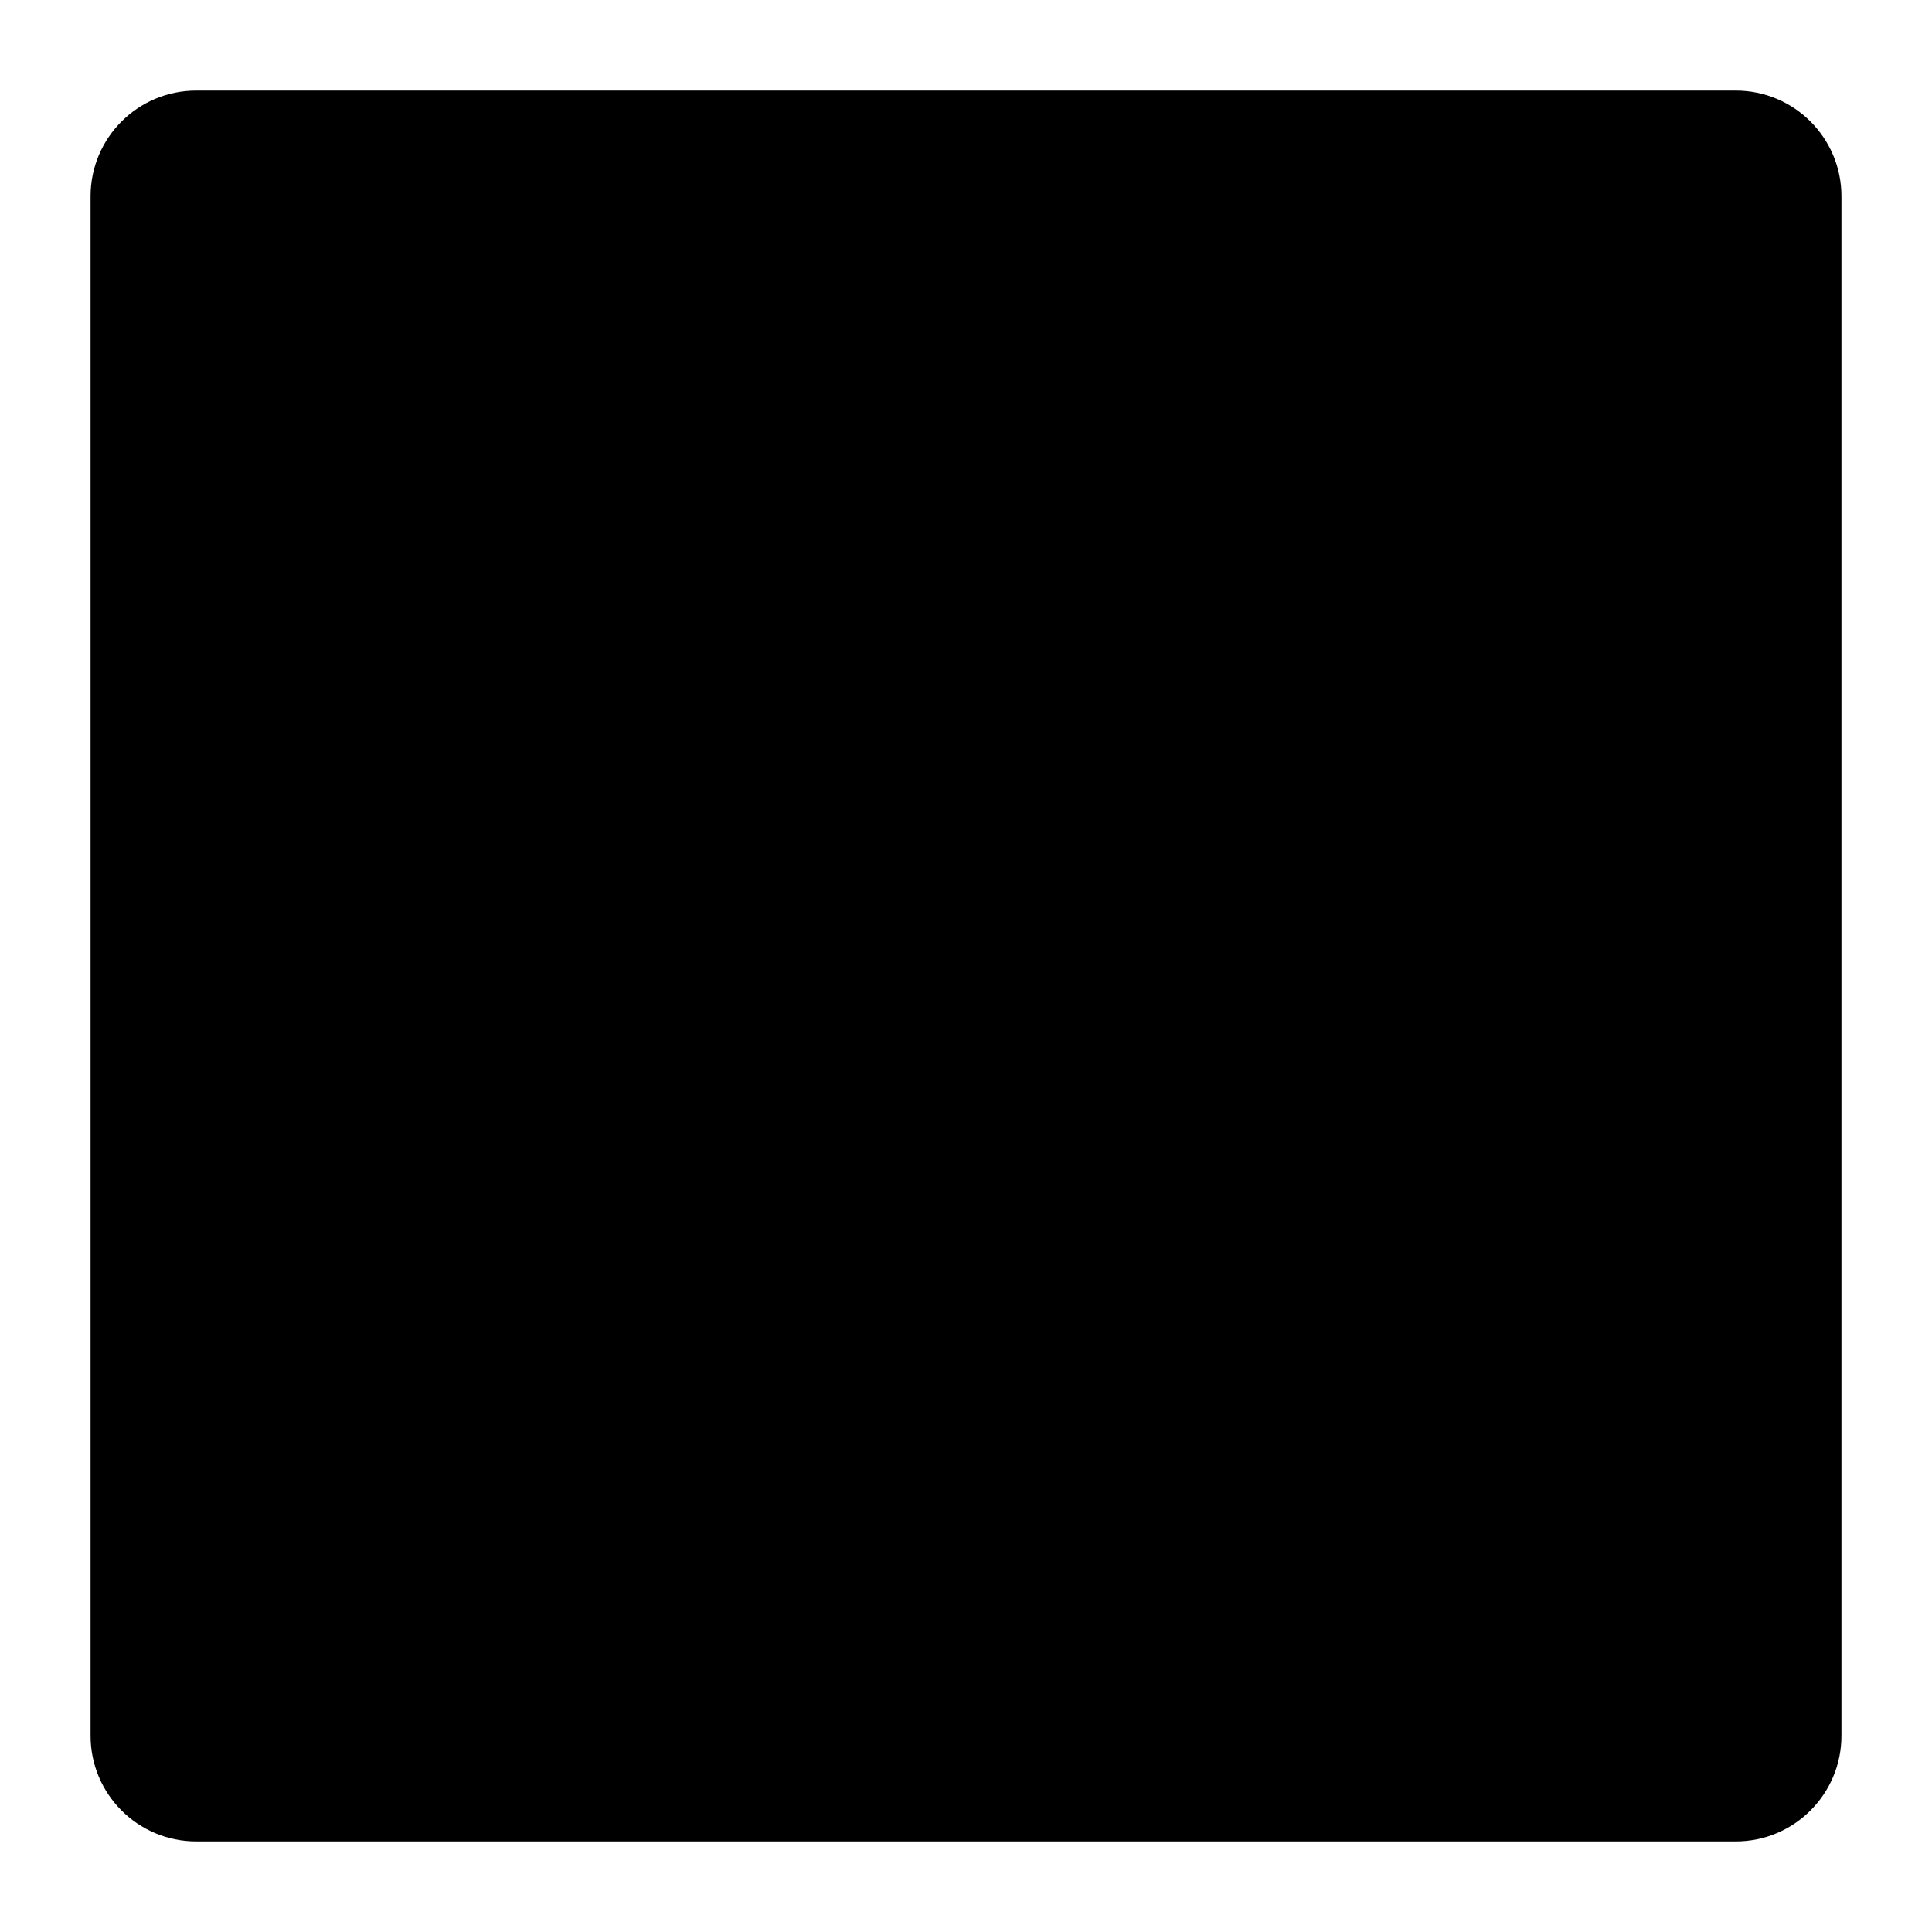
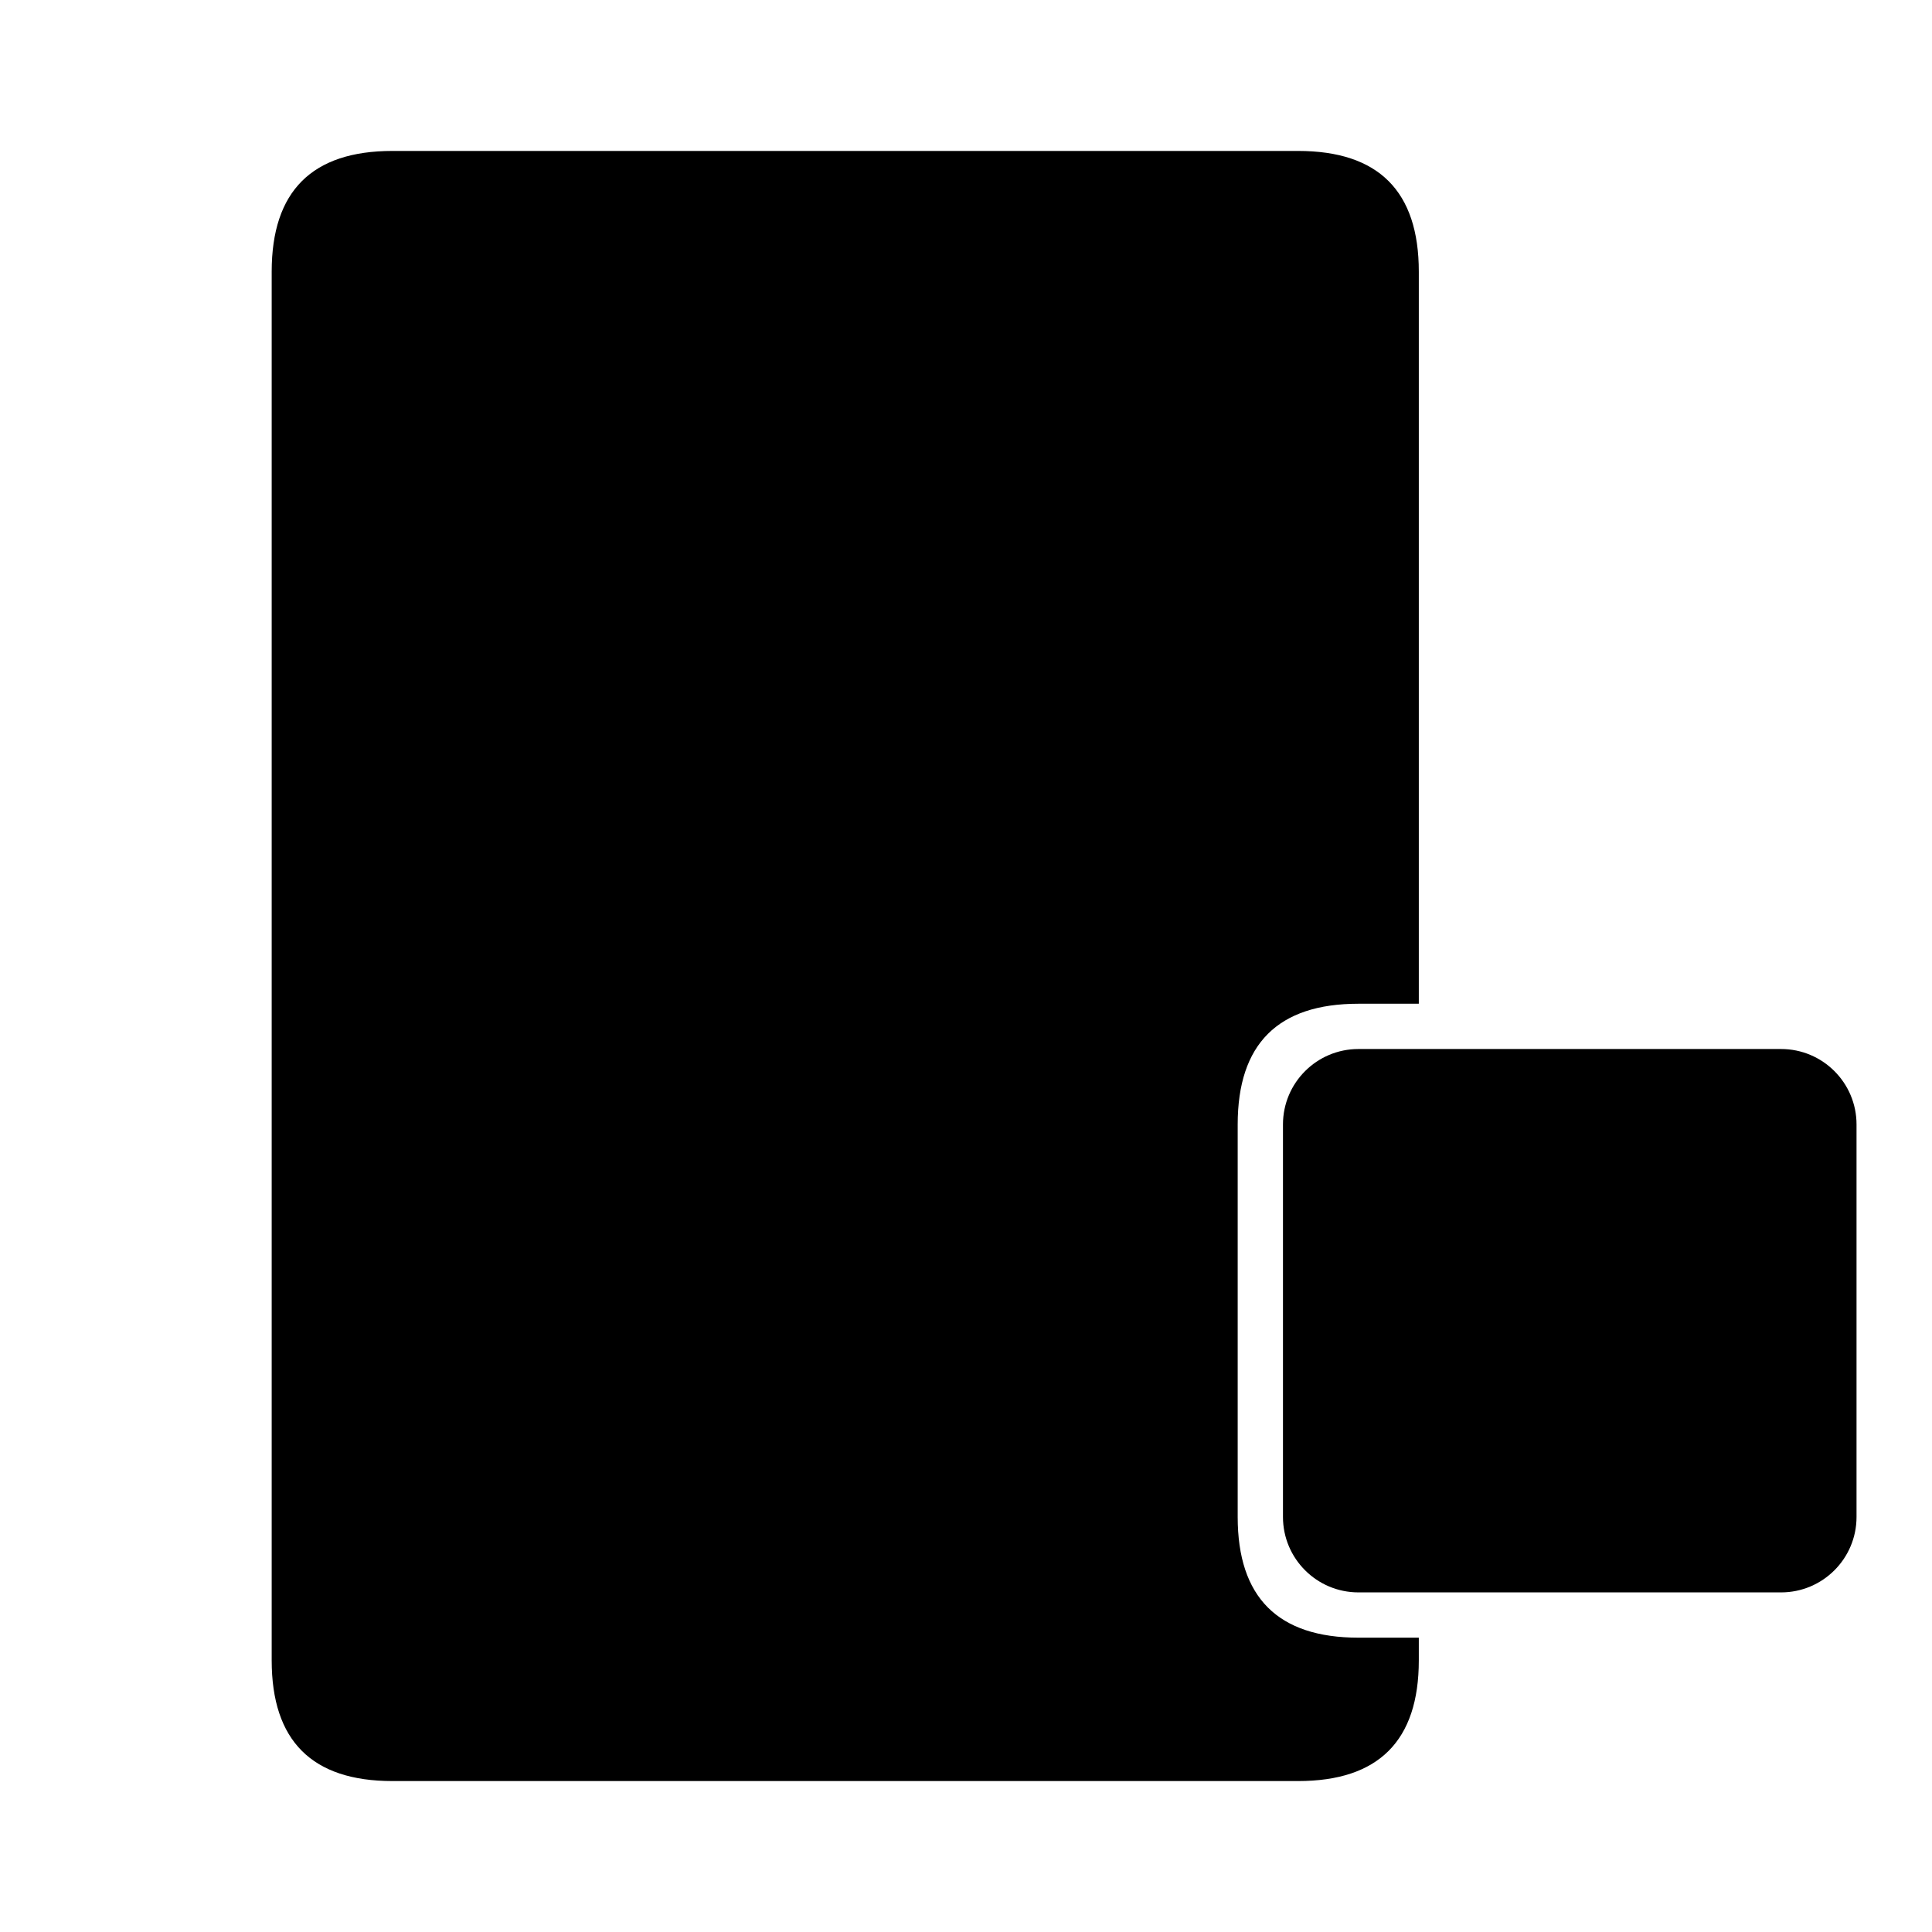
<svg xmlns="http://www.w3.org/2000/svg" width="512" height="512" viewBox="0 0 512 512">
  <g stroke-linecap="round">
-     <rect x="24" y="24" width="464" height="464" rx="28" />
-     <circle cx="108" cy="96" r="24" />
-     <path d="M68 160V152A40 40 0 0 1 148 152V160Q148 168 140 168H76Q68 168 68 160Z" />
-     <rect x="64" y="204" width="88" height="104" rx="16" />
-     <rect x="94" y="220" width="28" height="44" rx="14" />
-     <path d="M82 252V258A26 26 0 0 0 134 258V252M108 284V292M96 292H120" />
-     <rect x="64" y="344" width="88" height="104" rx="16" />
-     <circle cx="86" cy="424" r="5" />
-     <path d="M84 396A30 30 0 0 1 114 426M84 370A56 56 0 0 1 140 426" />
-     <path d="M184 108H340M184 144H288M184 244H340M184 280H288M184 380H340M184 416H288" />
-     <circle cx="420" cy="120" r="36" />
-     <circle cx="420" cy="256" r="36" />
-     <circle cx="420" cy="392" r="36" />
-     <path d="M402 120L414 132L438 108M402 256L414 268L438 244M402 392L414 404L438 380" />
+     <path d="M104 40H344Q376 40 376 72V266H360Q328 266 328 298V402Q328 434 360 434H376V440Q376 472 344 472H104Q72 472 72 440V72Q72 40 104 40Z" />
+     <circle cx="148" cy="344" r="20" />
+     <path d="M148 252A92 92 0 0 1 240 344M148 180A164 164 0 0 1 312 344" />
+     <rect x="340" y="278" width="152" height="144" rx="20" />
+     <path d="M364 314H468M364 350H468M364 386H468" />
  </g>
</svg>
